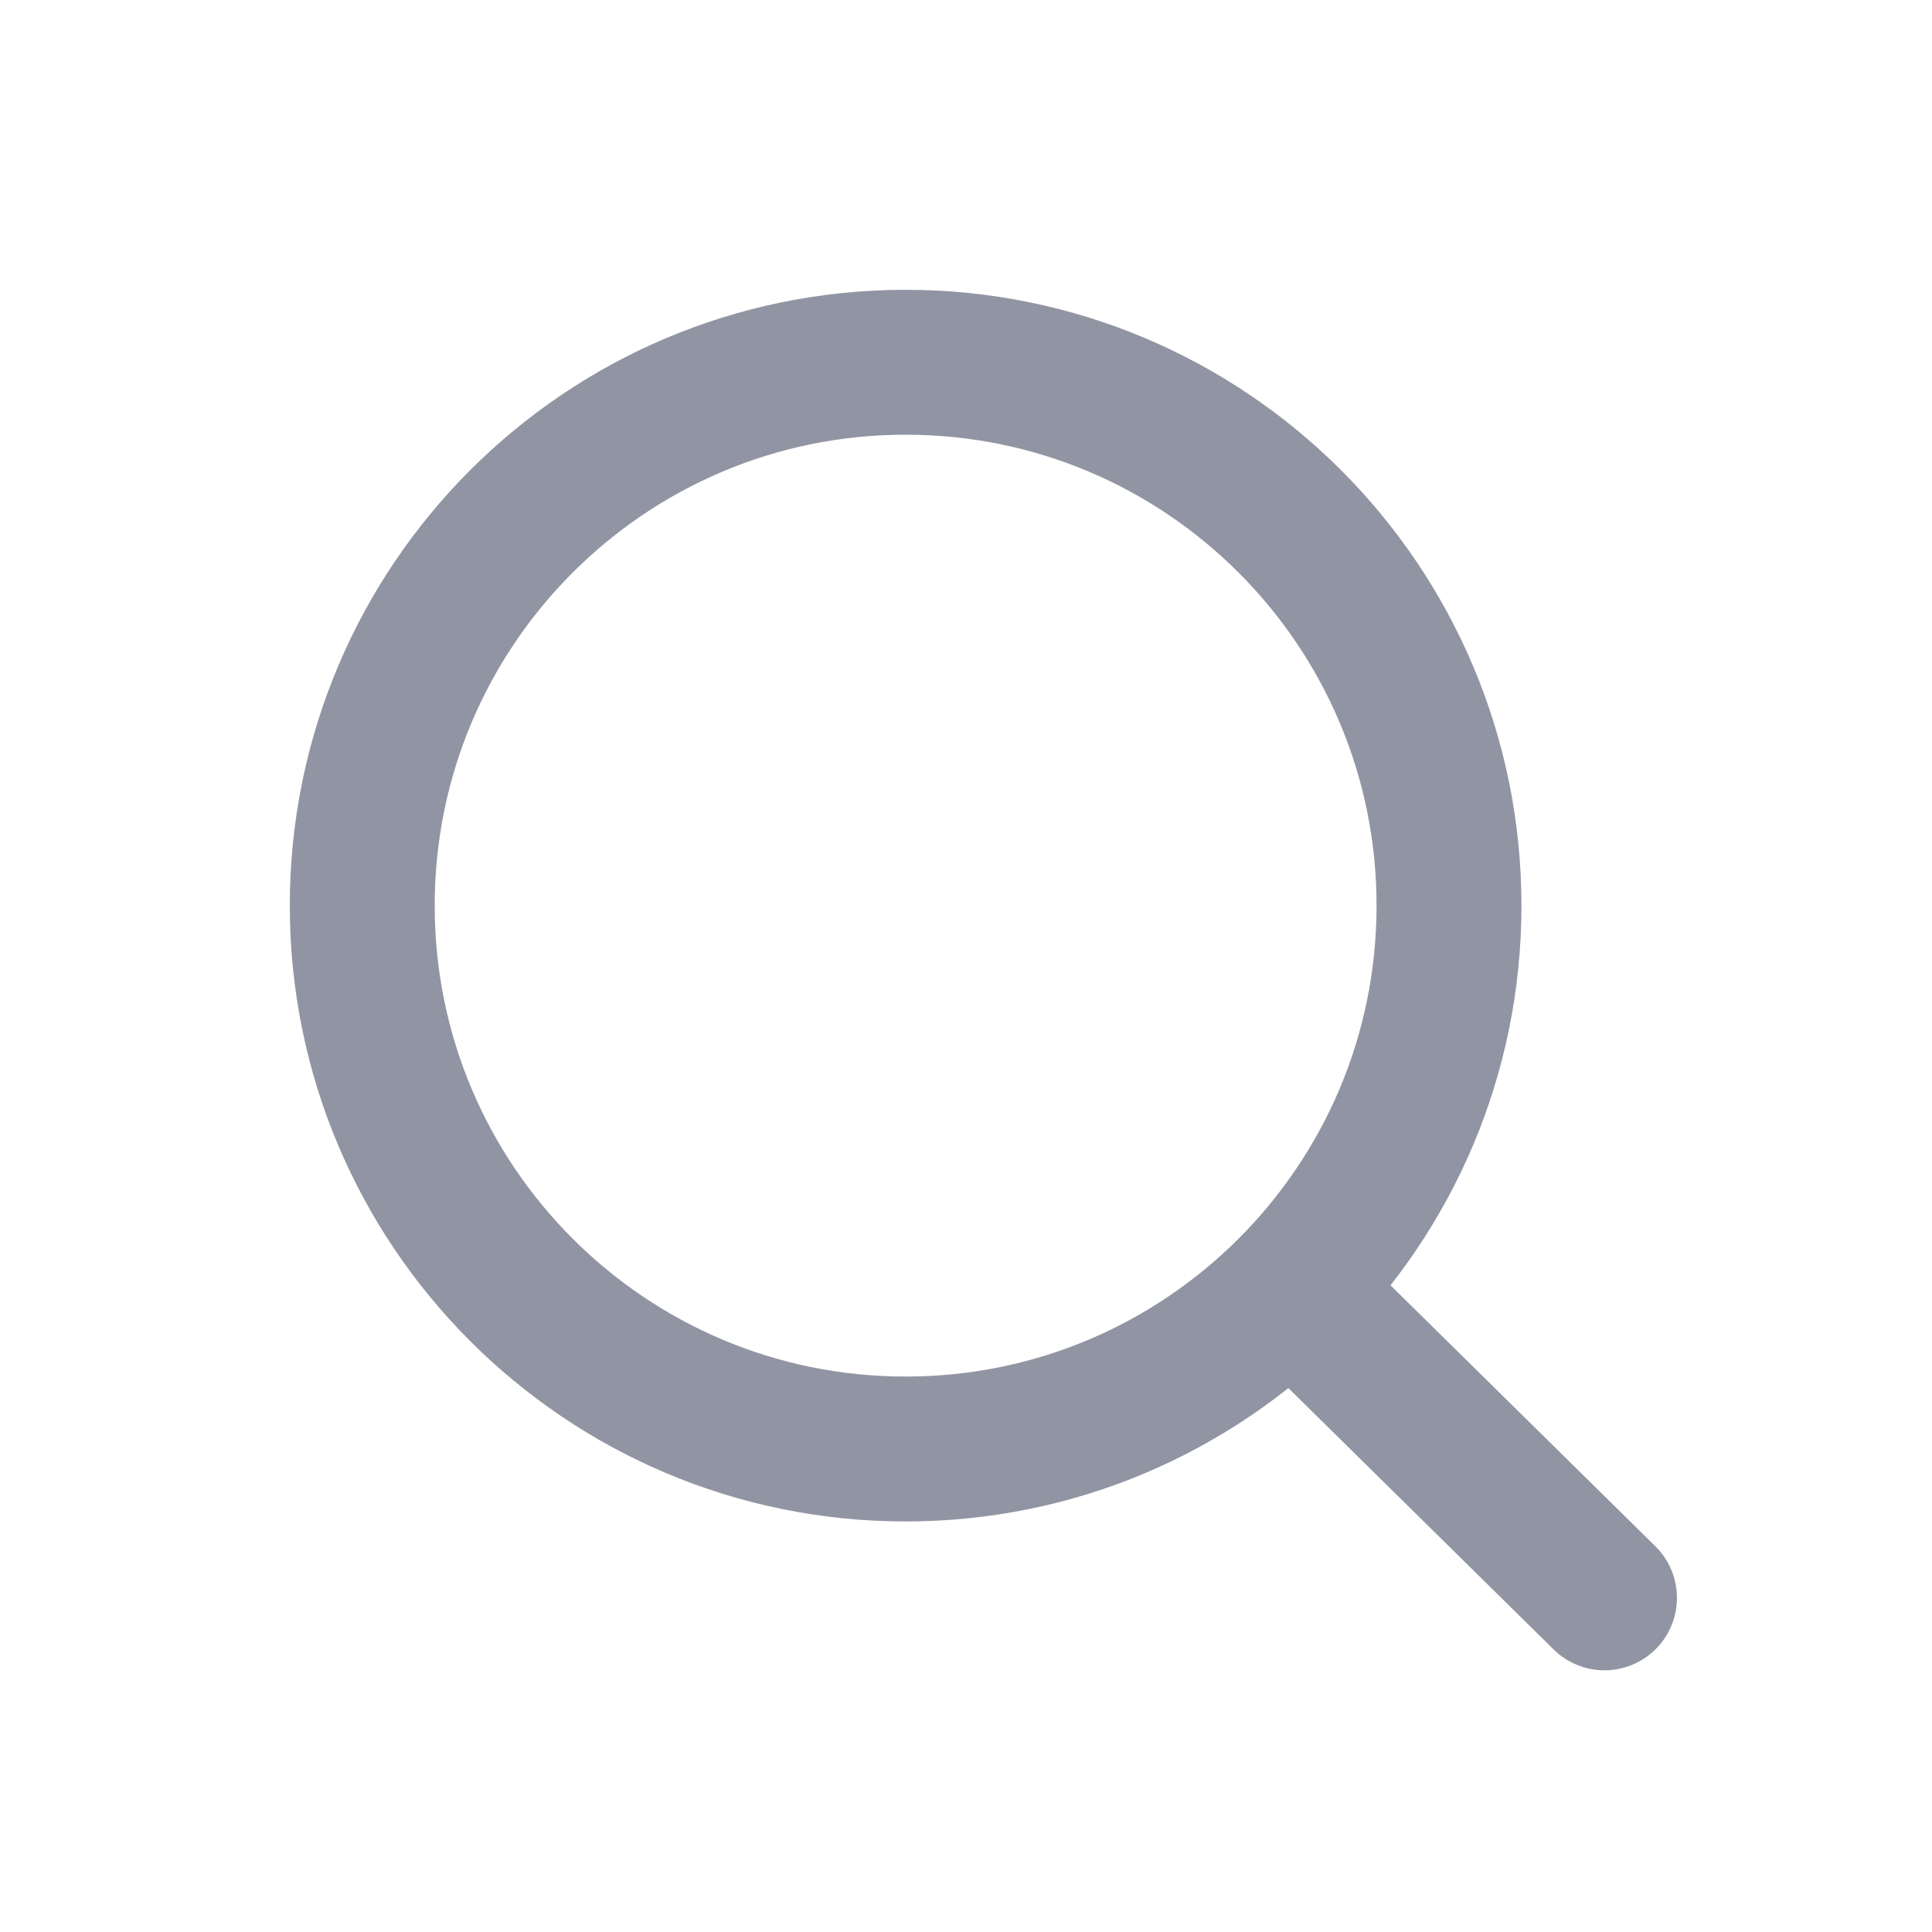
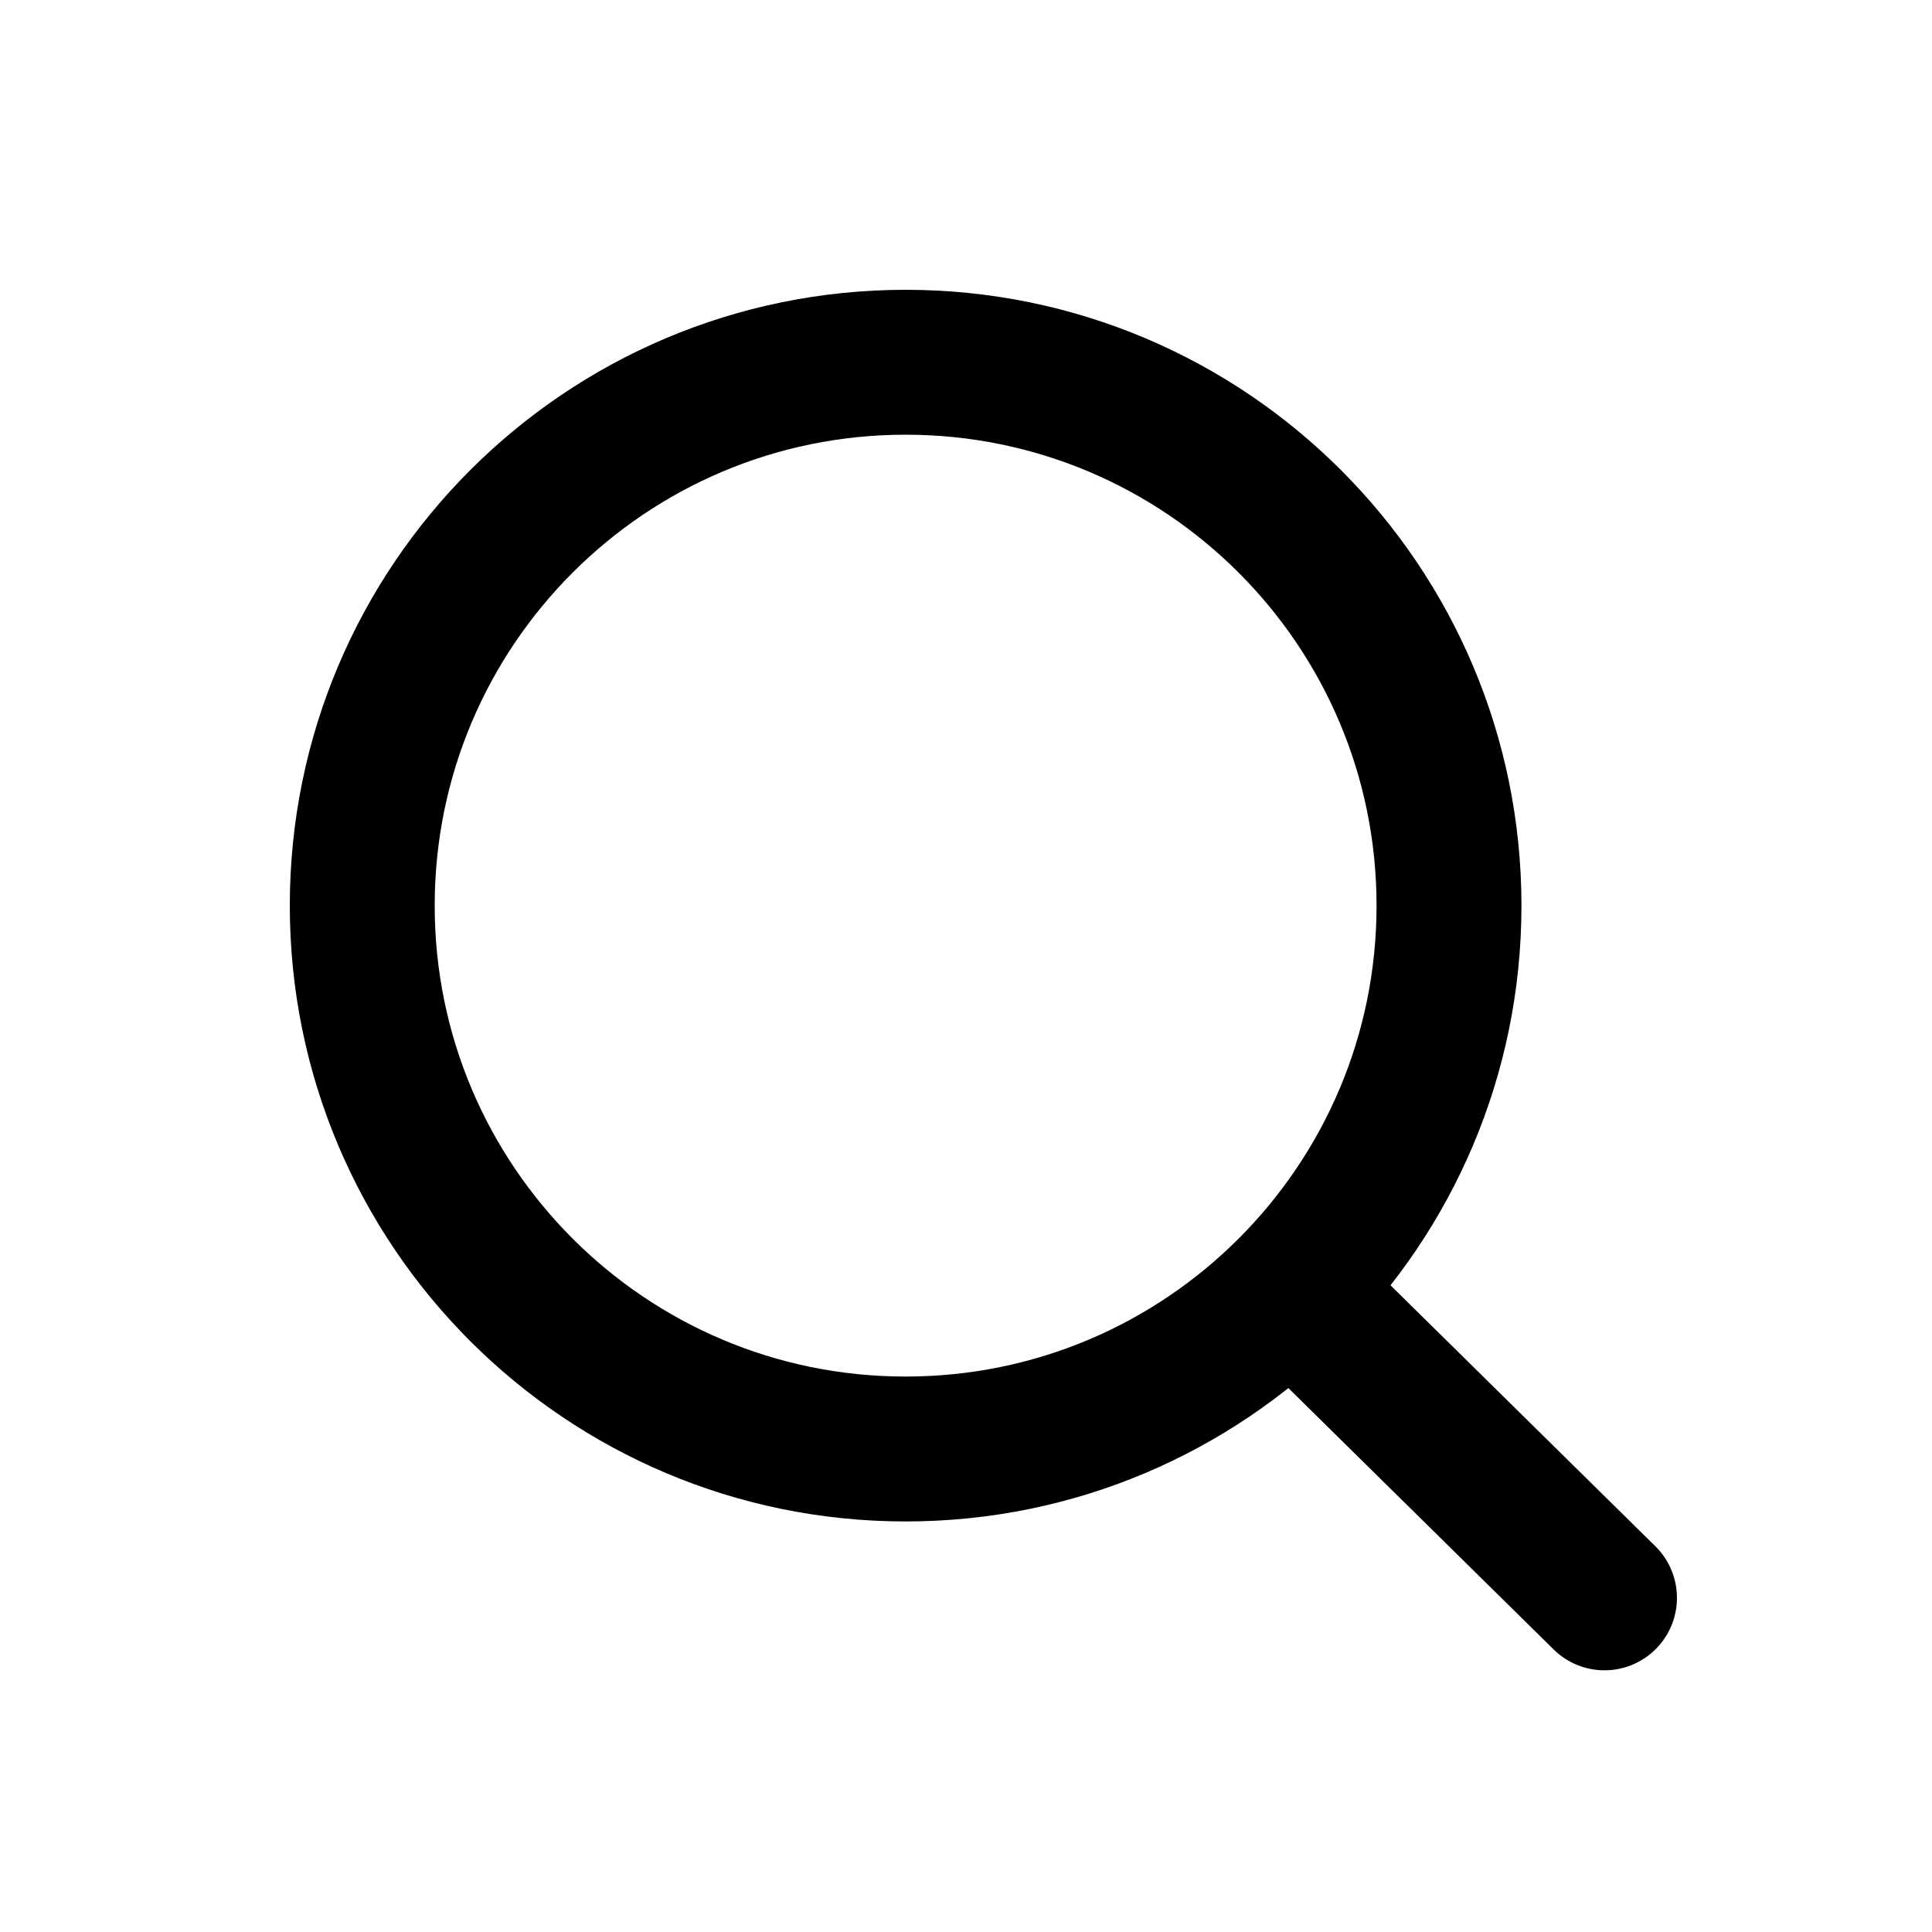
<svg xmlns="http://www.w3.org/2000/svg" width="20px" height="20px" viewBox="0 0 20 20" version="1.1">
  <g stroke="none" stroke-width="1" fill="none" fill-rule="evenodd">
-     <line x1="14.941" y1="12.674" x2="15.041" y2="17.218" stroke="#9195A3" stroke-width="1.5" stroke-linecap="round" transform="translate(14.99098, 14.946) rotate(-44.16151) translate(-14.99098, -14.946) " />
-     <circle stroke="#9195A3" stroke-width="1.5" cx="9.375" cy="9.375" r="5.625" />
+     <line x1="14.941" y1="12.674" x2="15.041" y2="17.218" stroke="currentColor" stroke-width="1.5" stroke-linecap="round" transform="translate(14.99098, 14.946) rotate(-44.16151) translate(-14.99098, -14.946) " />
+     <circle stroke="currentColor" stroke-width="1.5" cx="9.375" cy="9.375" r="5.625" />
  </g>
</svg>
